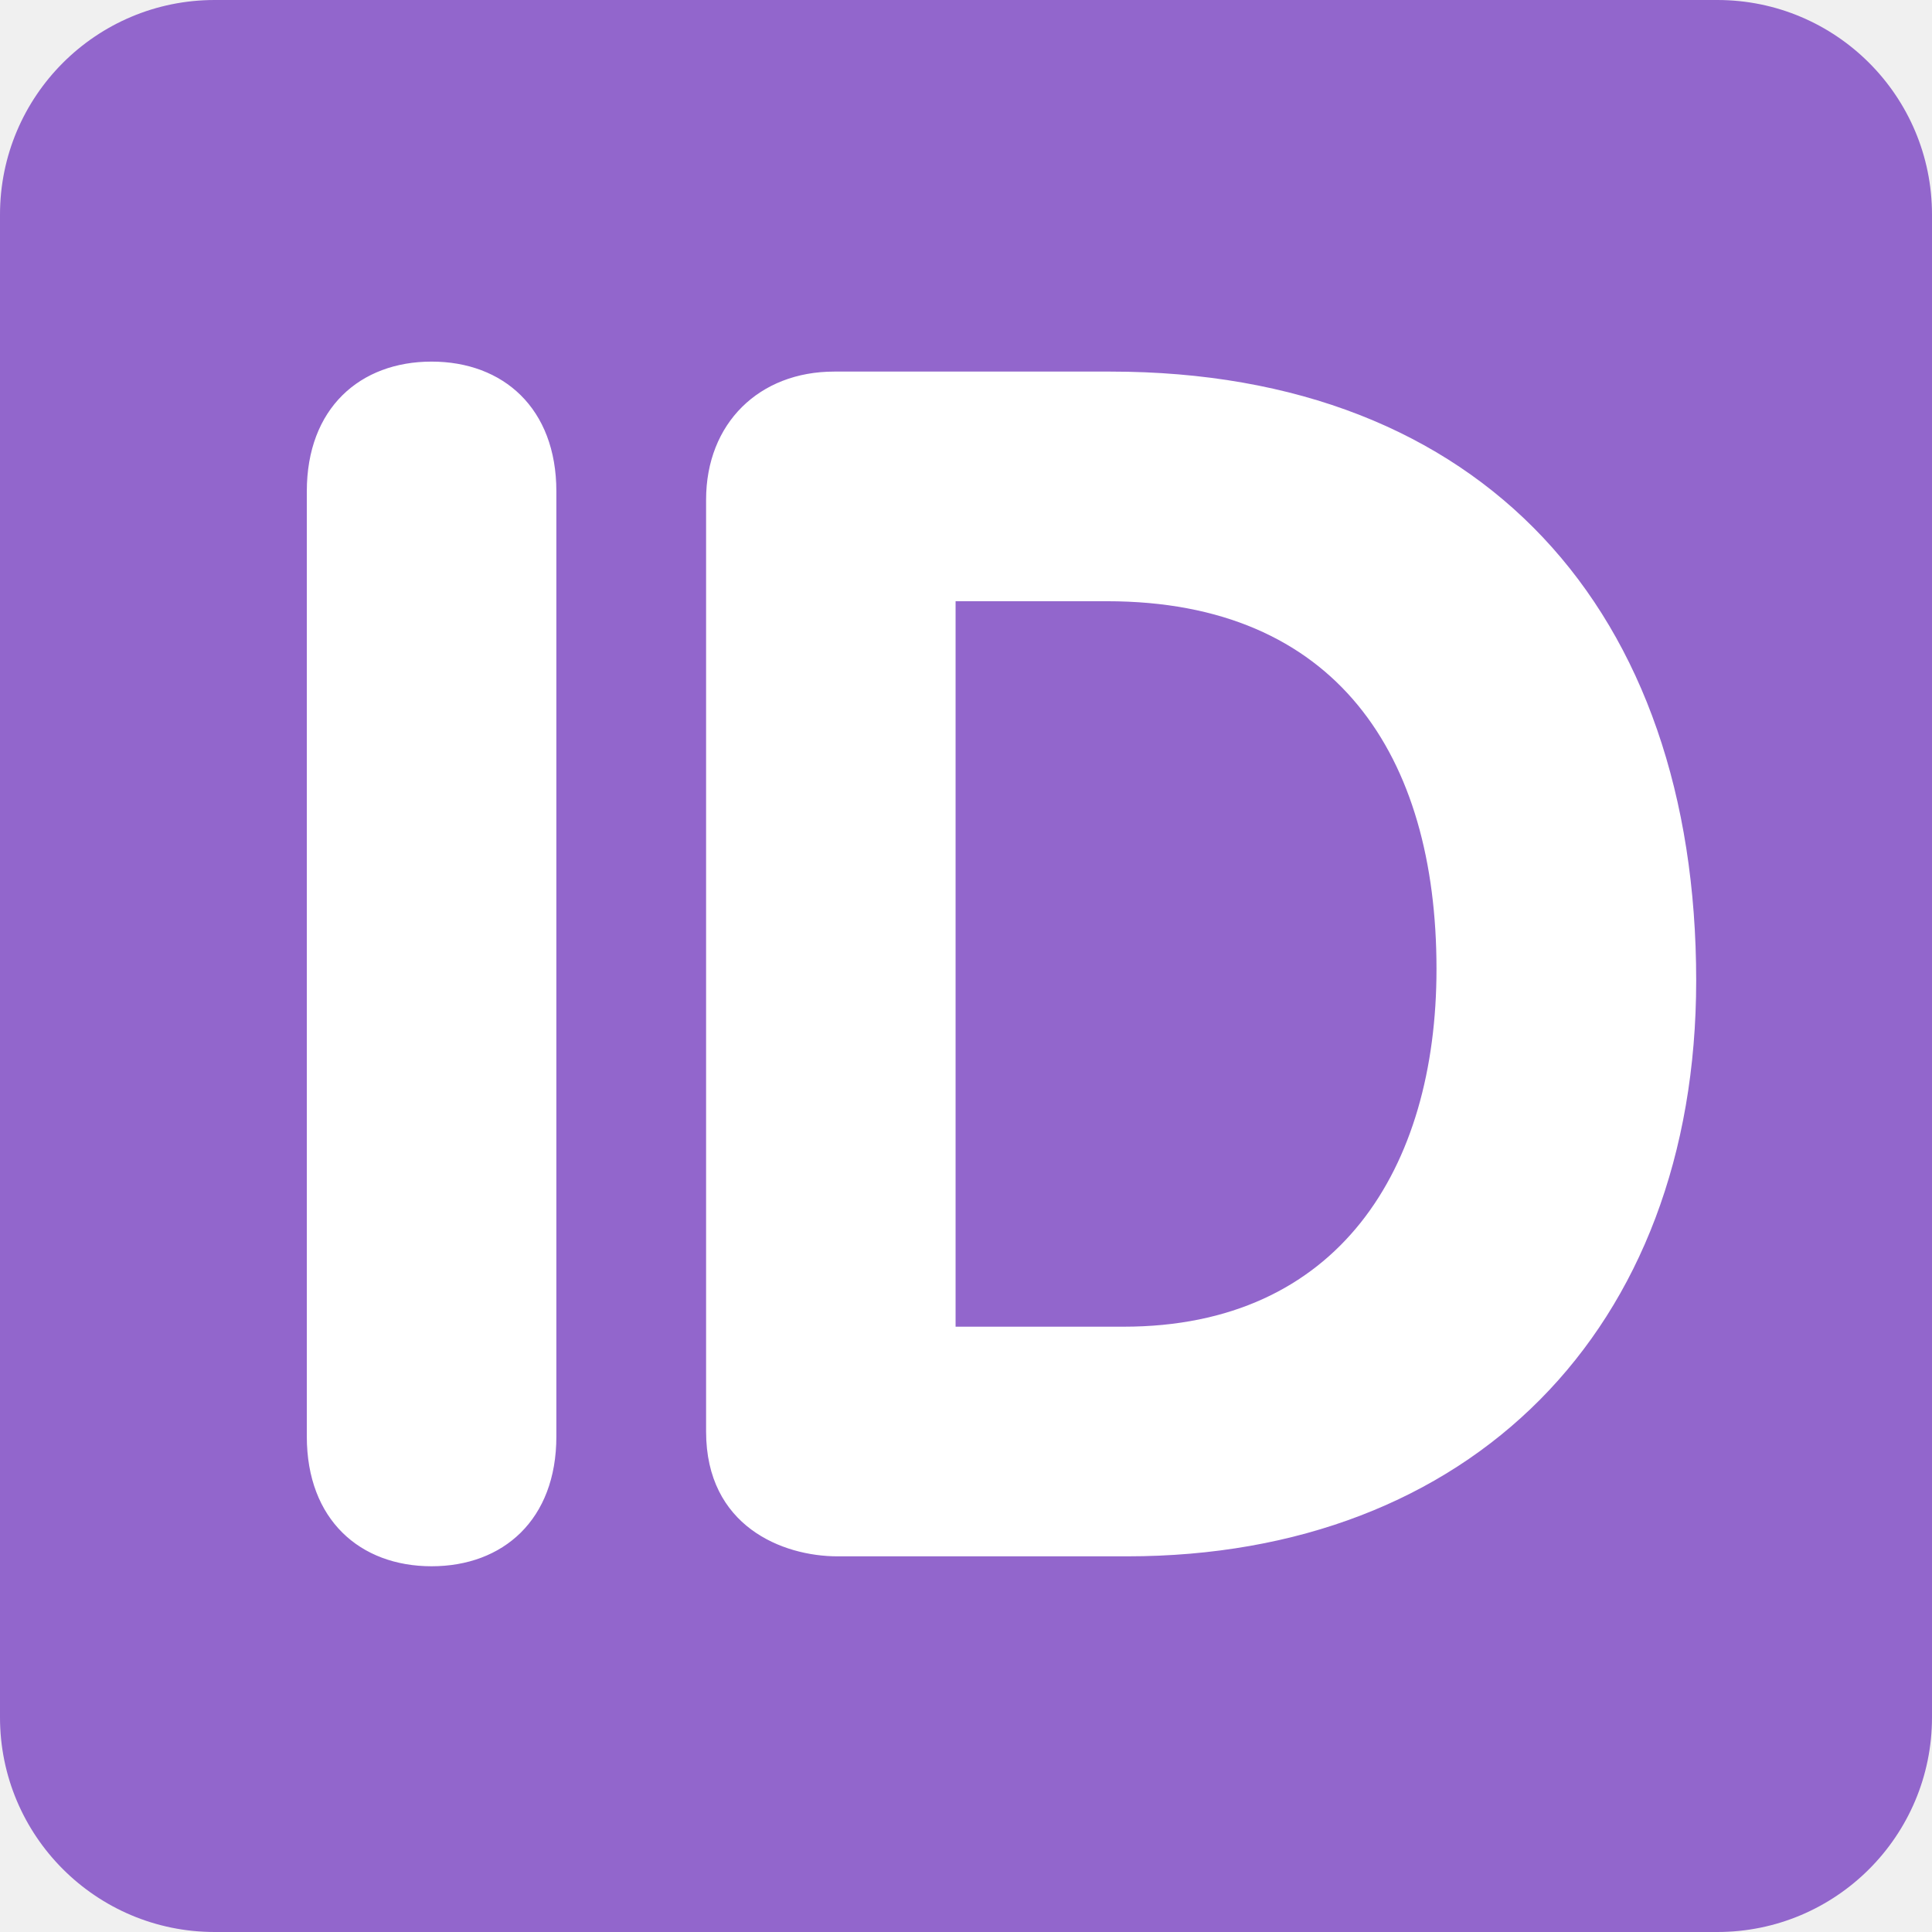
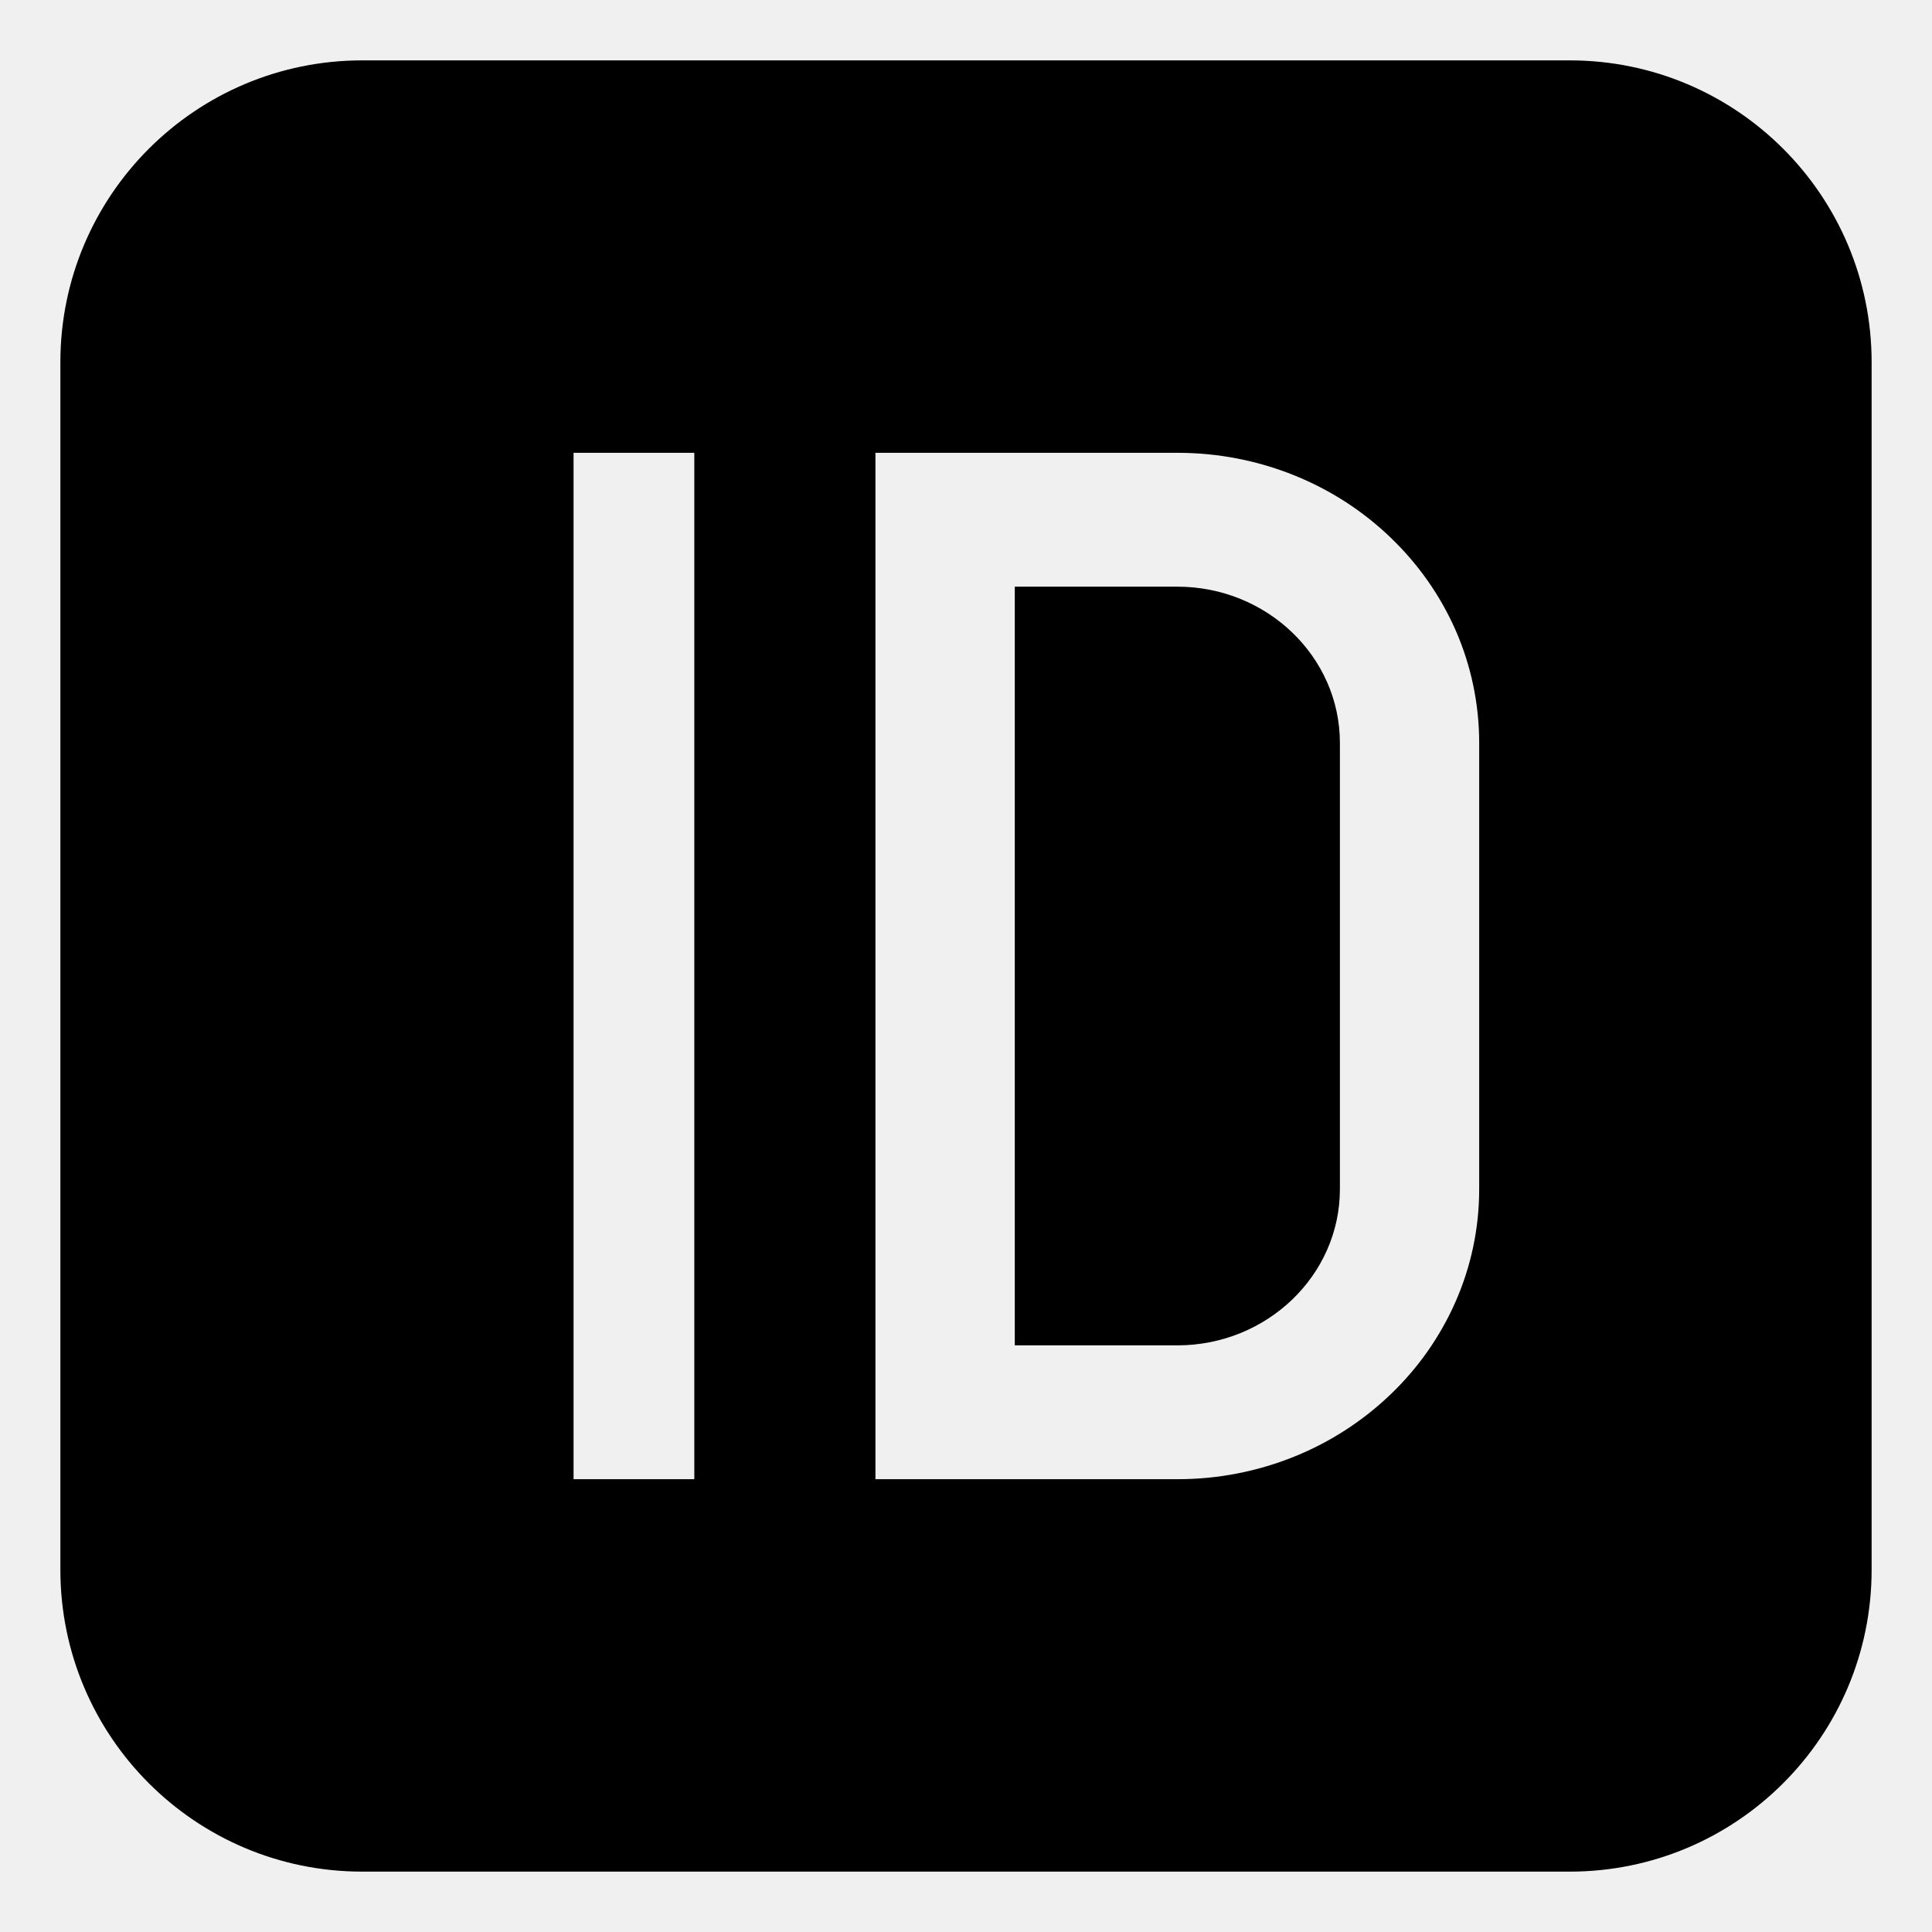
- <svg xmlns="http://www.w3.org/2000/svg" width="800px" height="800px" viewBox="0 0 36 36" aria-hidden="true" role="img" class="iconify iconify--twemoji" preserveAspectRatio="xMidYMid meet">
-   <path fill="#9266CC" d="M36 32a4 4 0 0 1-4 4H4a4 4 0 0 1-4-4V4a4 4 0 0 1 4-4h28a4 4 0 0 1 4 4v28z" />
-   <path d="M5.717 9.156c0-1.55.992-2.418 2.325-2.418s2.325.868 2.325 2.418v17.611c0 1.551-.992 2.418-2.325 2.418s-2.325-.867-2.325-2.418V9.156zm7.44.156c0-1.427.992-2.388 2.387-2.388h5.148c6.945 0 10.914 4.465 10.914 11.348C31.605 24.783 27.389 29 21.001 29h-5.395c-1.023 0-2.449-.559-2.449-2.325V9.312zm4.65 15.409h3.132c4 0 5.828-2.945 5.828-6.666c0-3.969-1.859-6.852-6.139-6.852h-2.822v13.518z" fill="#FFF" />
+ <svg xmlns="http://www.w3.org/2000/svg" width="800px" height="800px" viewBox="0 0 64 64" aria-hidden="true" role="img" class="iconify iconify--emojione-monotone" preserveAspectRatio="xMidYMid meet">
+   <path d="M39 19.434h-5.384v25.133H39c2.969 0 5.386-2.322 5.386-5.174V24.609c0-2.853-2.417-5.175-5.386-5.175" fill="#000000" />
+   <path d="M52 2H12C6.477 2 2 6.477 2 12v40c0 5.523 4.477 10 10 10h40c5.523 0 10-4.477 10-10V12c0-5.523-4.477-10-10-10M23 49h-4V15h4v34m26-9.607a9.251 9.251 0 0 1-.787 3.738a9.592 9.592 0 0 1-2.143 3.055a10.032 10.032 0 0 1-3.178 2.059A10.302 10.302 0 0 1 39 49H29V15h10c1.348 0 2.657.254 3.893.754c1.19.484 2.26 1.176 3.178 2.059s1.638 1.912 2.143 3.053A9.294 9.294 0 0 1 49 24.609v14.784" fill="#000000" />
</svg>
